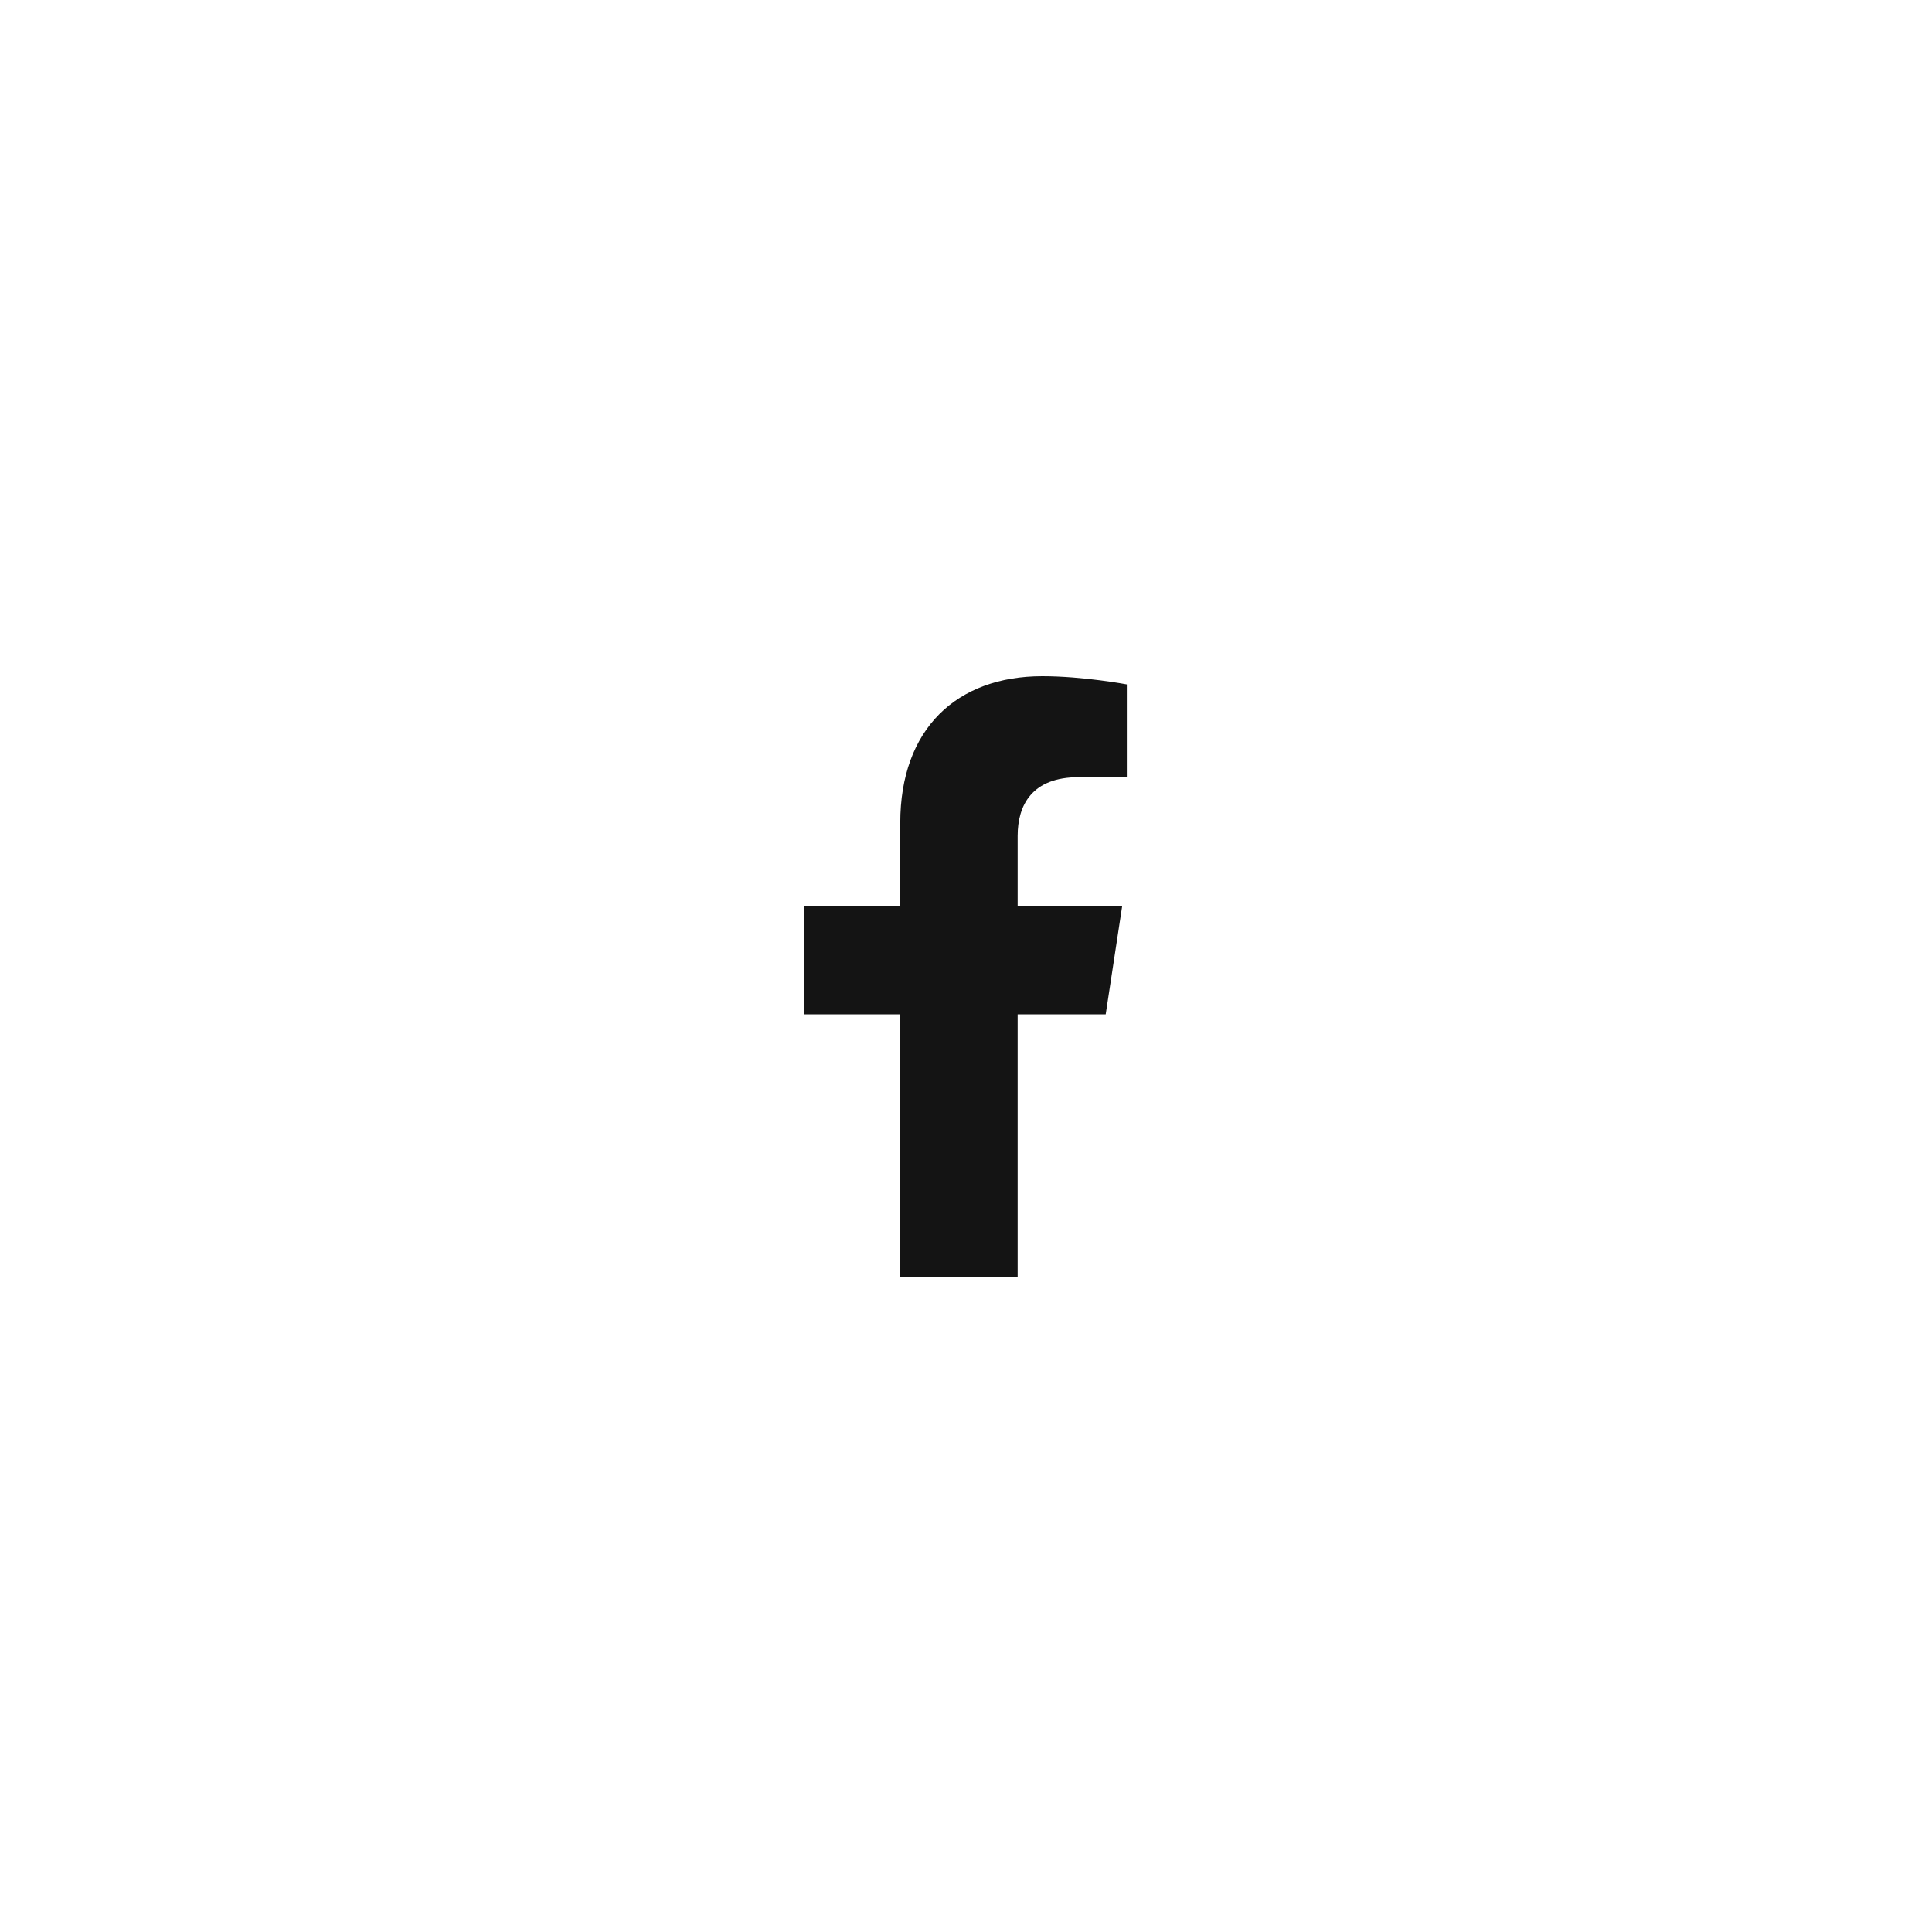
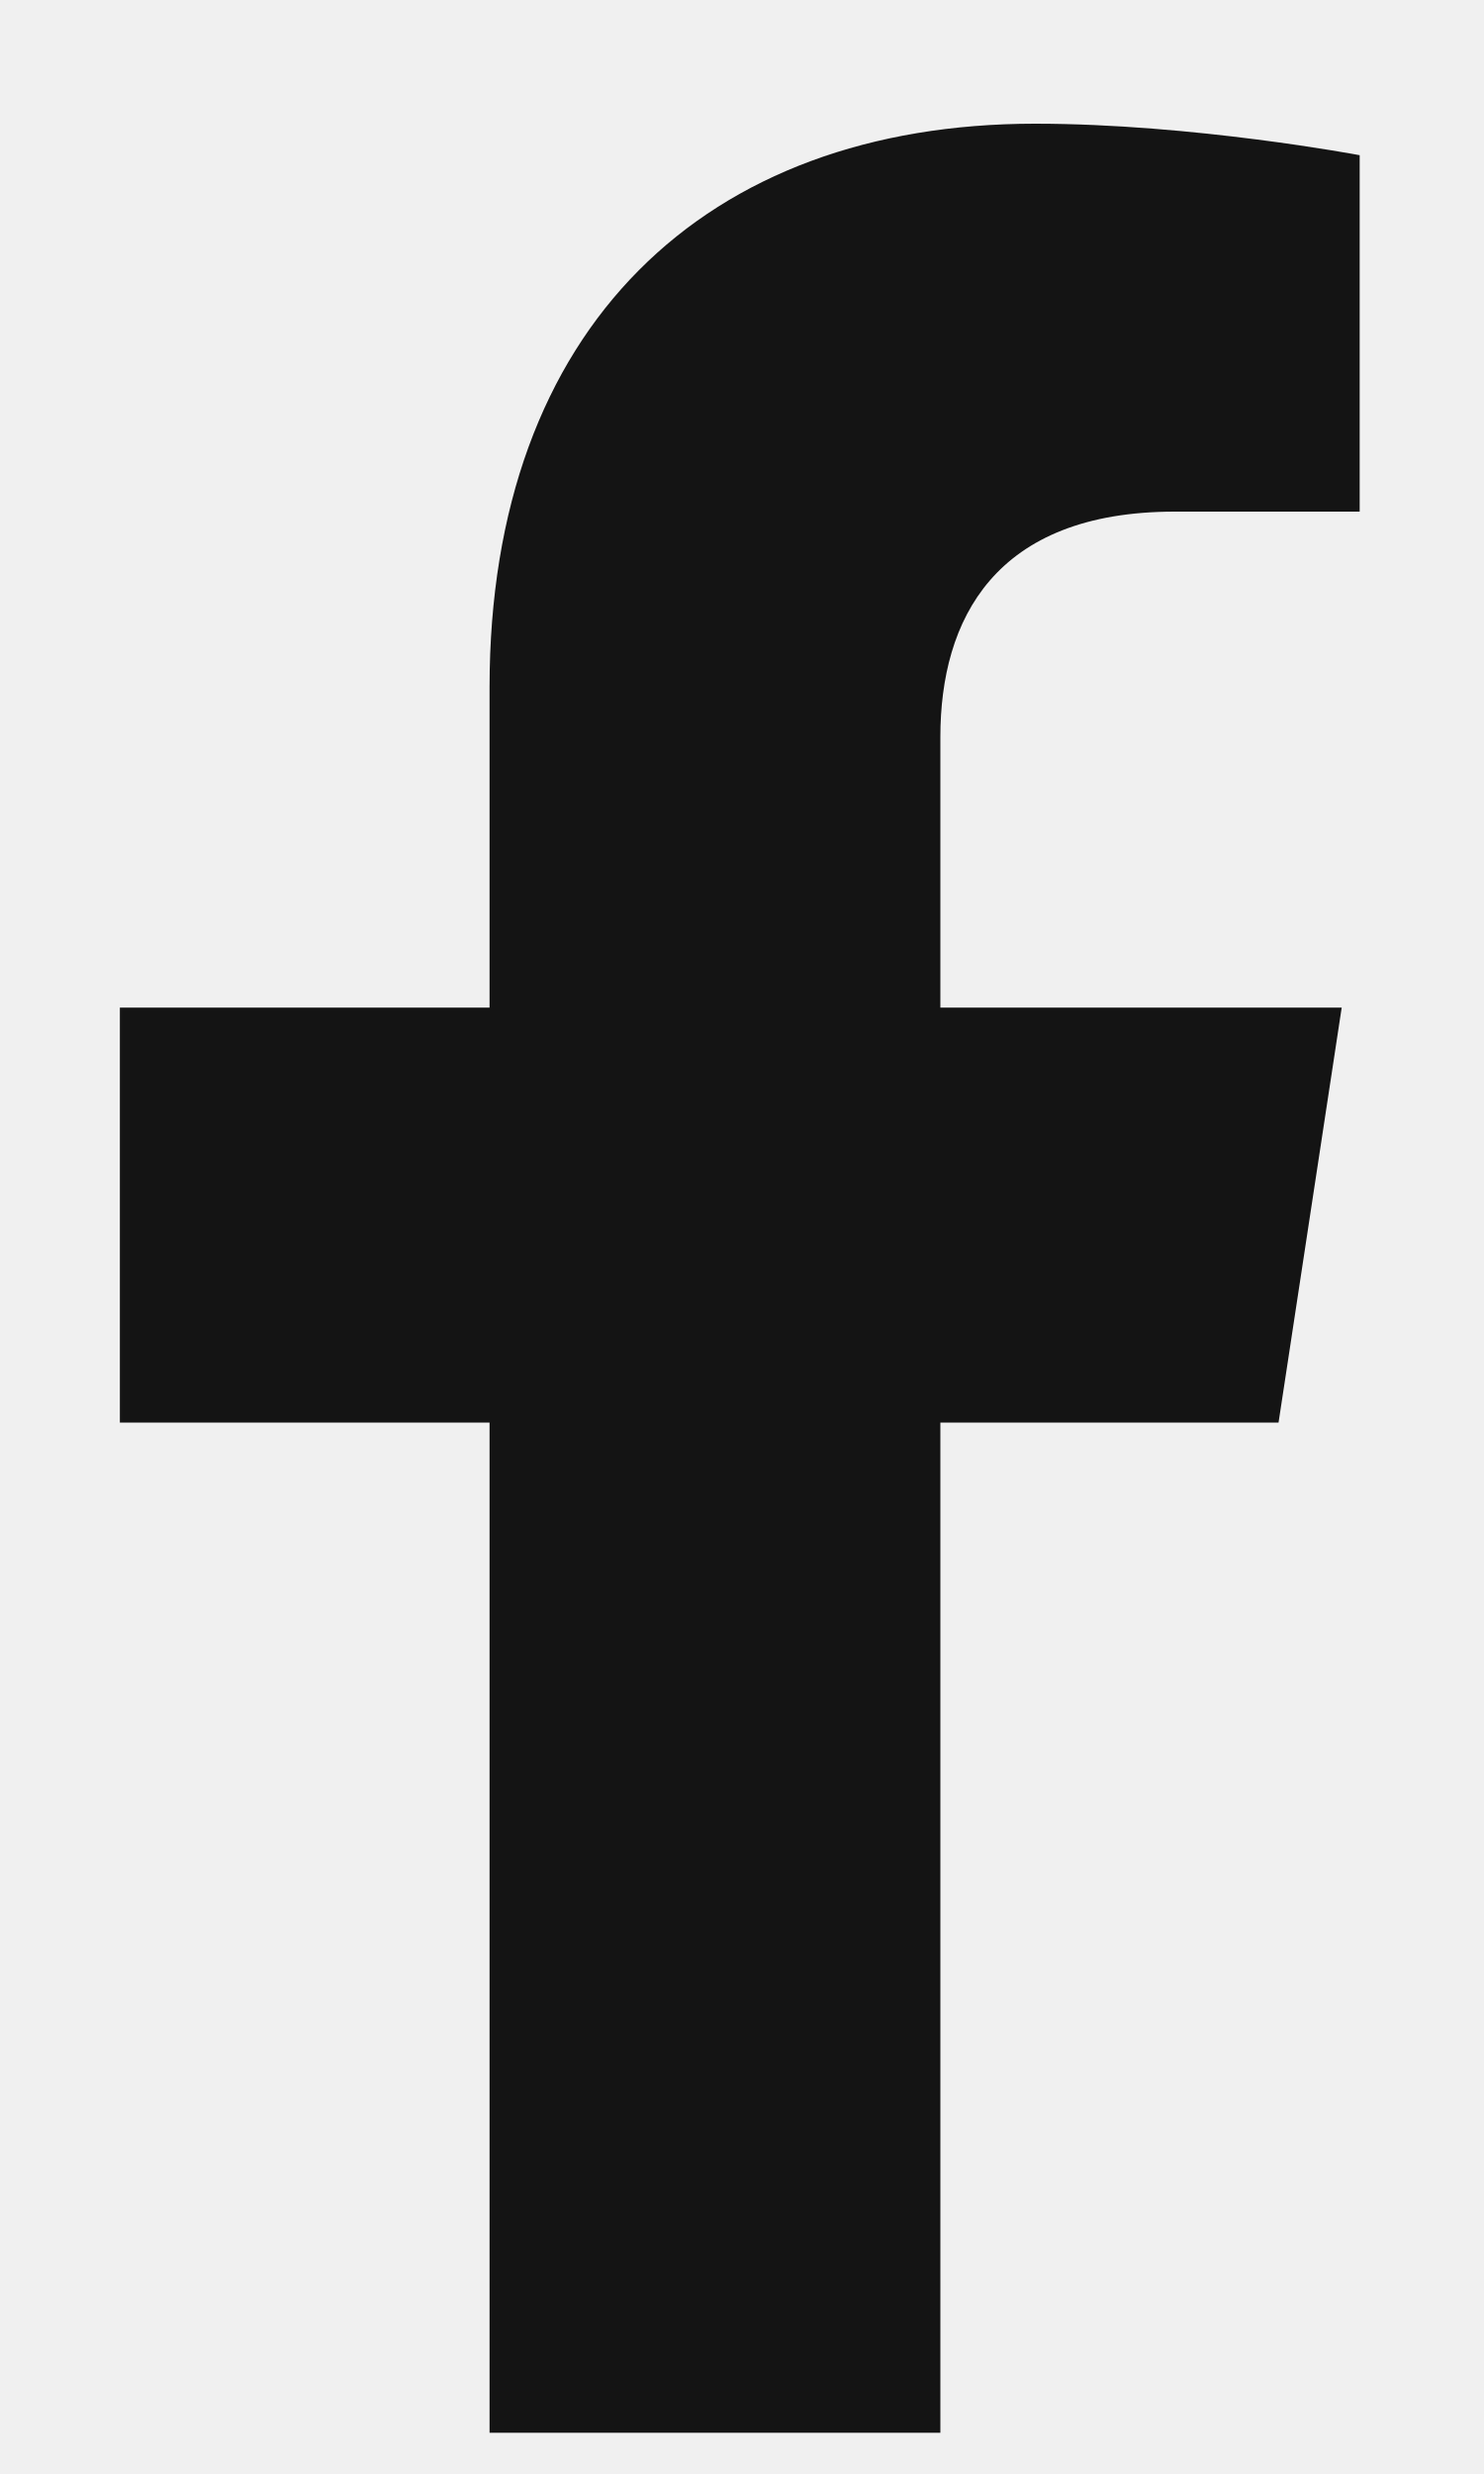
- <svg xmlns="http://www.w3.org/2000/svg" width="45" height="45" viewBox="0 0 45 45" fill="none">
-   <path d="M1 1H44V44H1V1Z" fill="white" stroke="white" stroke-width="2" />
-   <g clip-path="url(#clip0_1_11)">
-     <path d="M25.754 23.625L26.137 21.109H23.703V19.469C23.703 18.758 24.031 18.102 25.125 18.102H26.246V15.941C26.246 15.941 25.234 15.75 24.277 15.75C22.281 15.75 20.969 16.98 20.969 19.168V21.109H18.727V23.625H20.969V29.75H23.703V23.625H25.754Z" fill="#141414" />
-   </g>
-   <defs>
-     <clipPath id="clip0_1_11">
-       <rect width="9" height="15" fill="white" transform="translate(18 15)" />
-     </clipPath>
-   </defs>
+ <svg xmlns="http://www.w3.org/2000/svg" width="9" height="15" viewBox="0 0 9 15" fill="none">
+   <path d="M7.754 8.625L8.137 6.109H5.703V4.469C5.703 3.758 6.031 3.102 7.125 3.102H8.246V0.941C8.246 0.941 7.234 0.75 6.277 0.75C4.281 0.75 2.969 1.98 2.969 4.168V6.109H0.727V8.625H2.969V14.75H5.703V8.625H7.754Z" fill="#141414" />
</svg>
